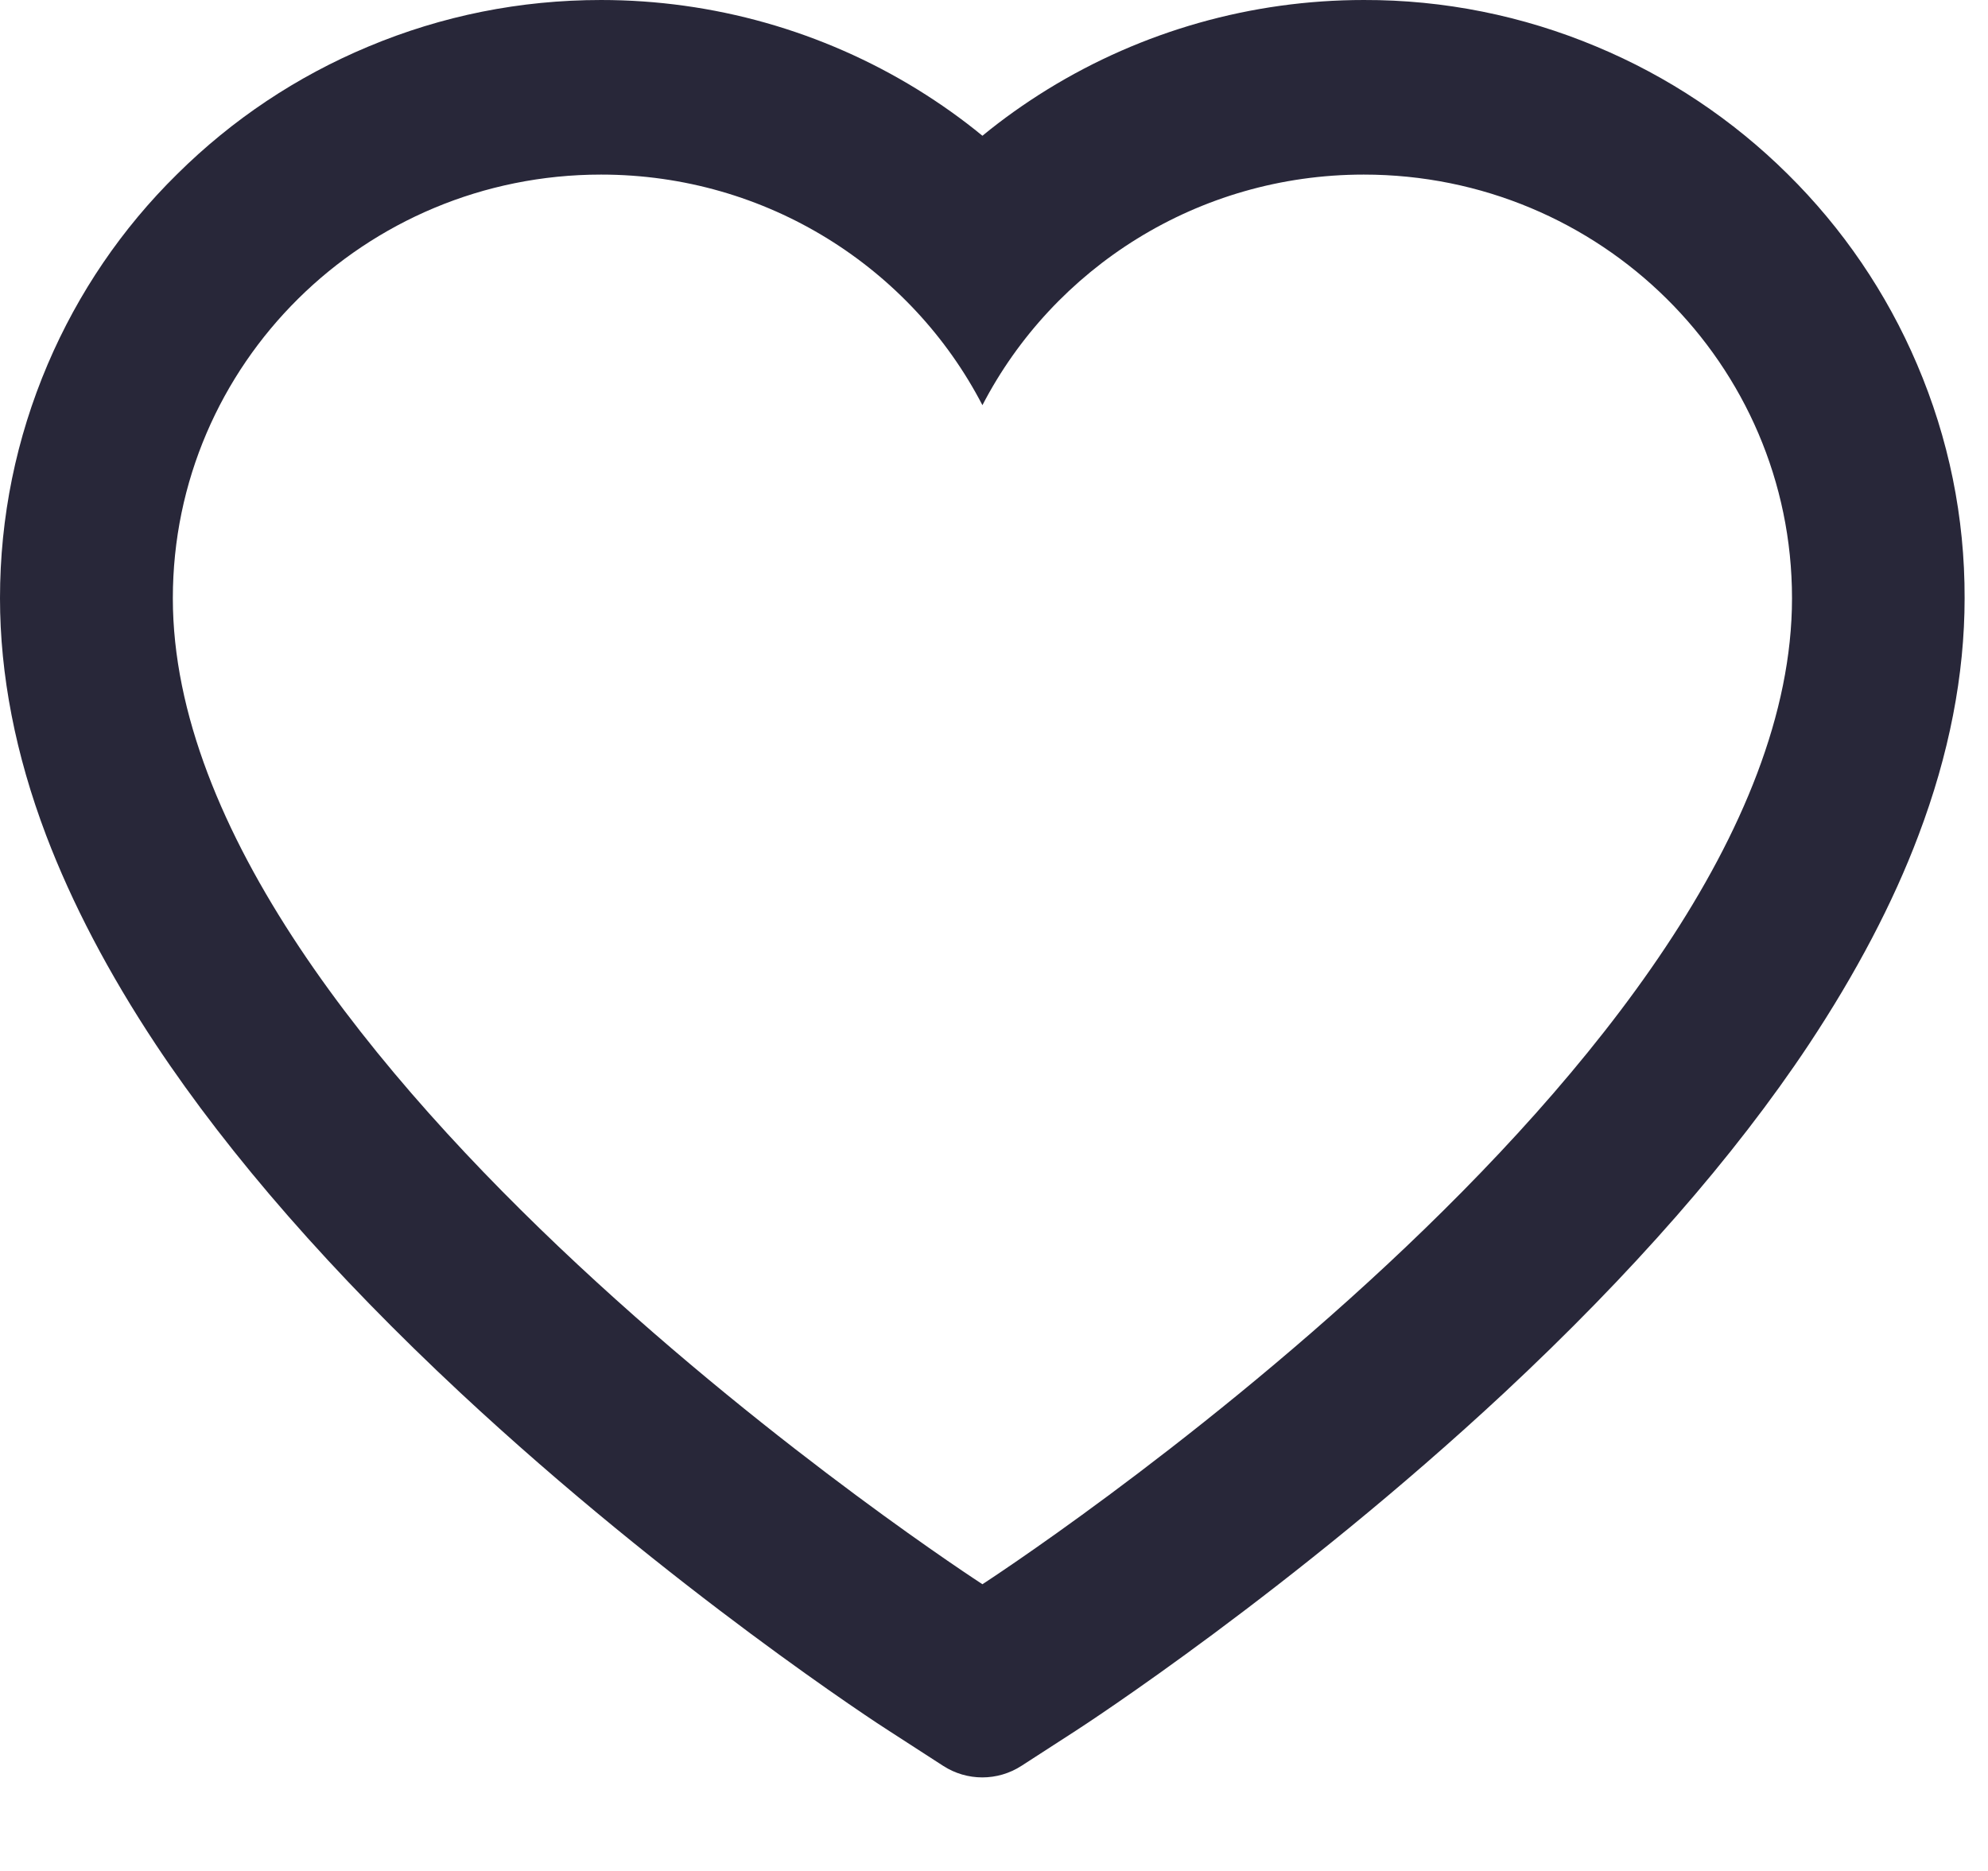
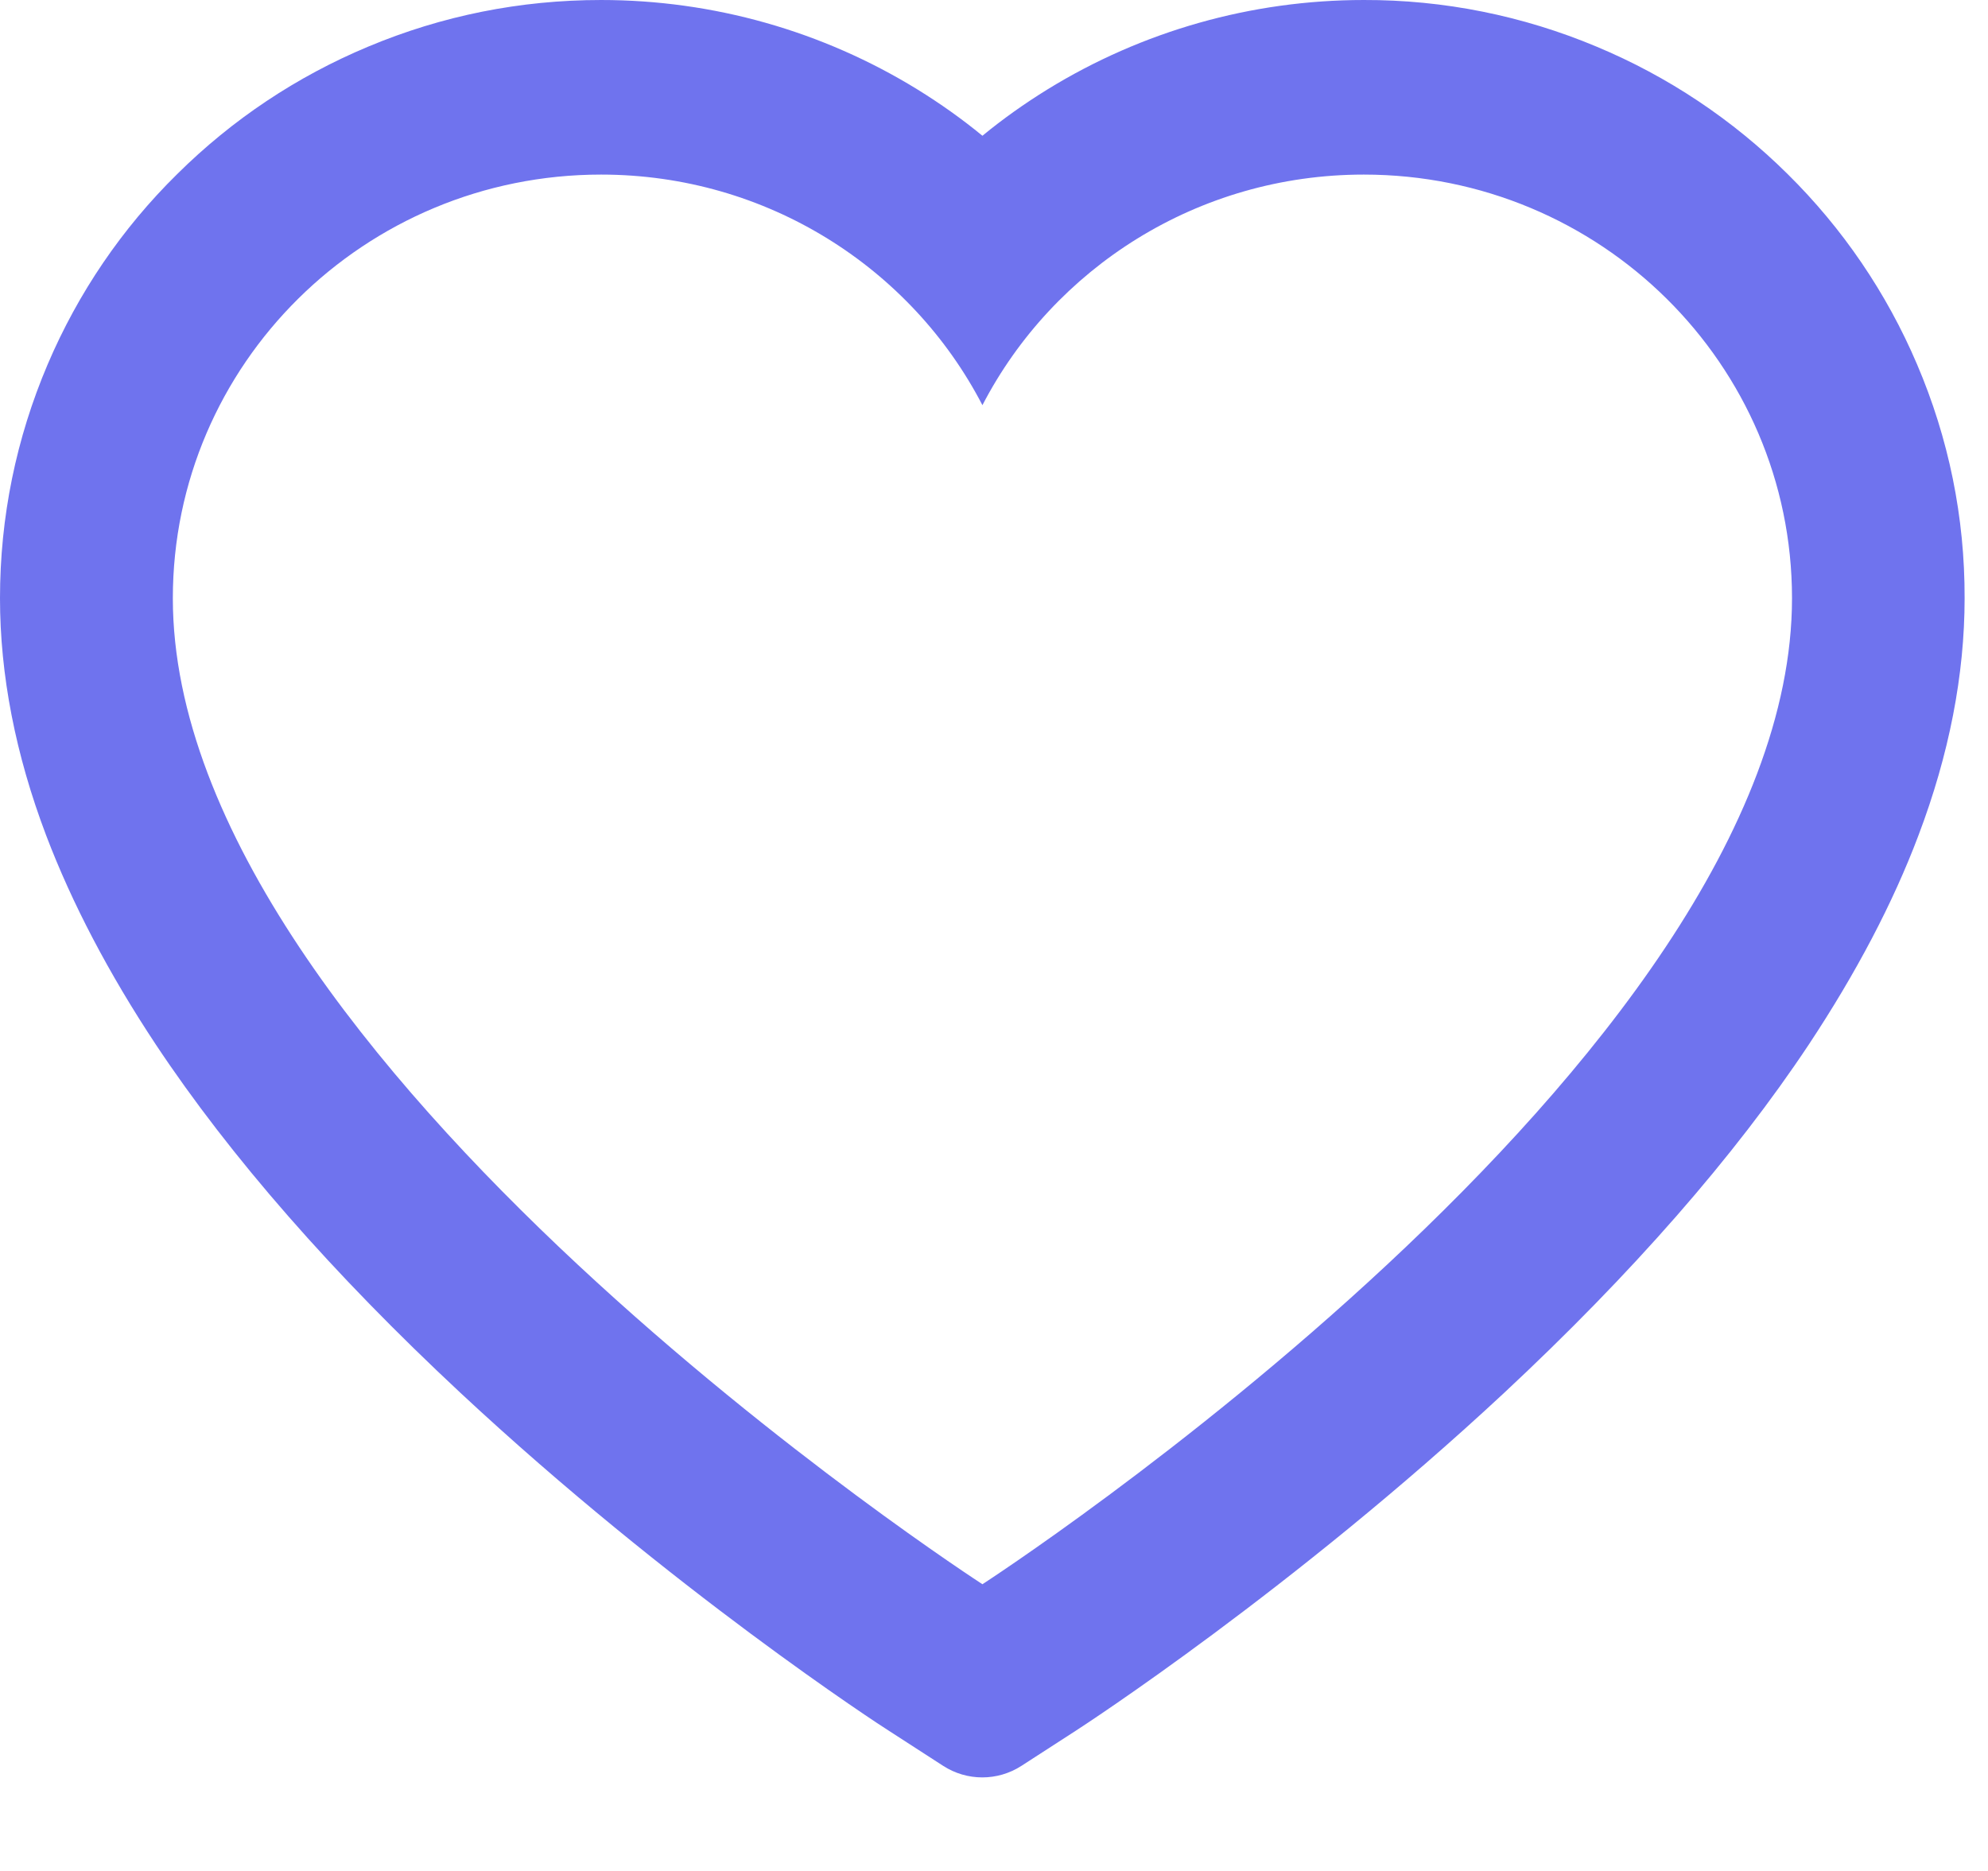
<svg xmlns="http://www.w3.org/2000/svg" width="17" height="16" viewBox="0 0 17 16" fill="none">
-   <path d="M16.393 3.115C16.133 2.505 15.757 1.953 15.287 1.489C14.817 1.023 14.262 0.653 13.653 0.399C13.022 0.134 12.345 -0.002 11.662 1.38048e-05C10.703 1.38048e-05 9.768 0.265 8.955 0.766C8.761 0.886 8.576 1.017 8.401 1.161C8.226 1.017 8.041 0.886 7.847 0.766C7.034 0.265 6.098 1.38048e-05 5.14 1.38048e-05C4.449 1.38048e-05 3.78 0.134 3.148 0.399C2.538 0.654 1.987 1.021 1.515 1.489C1.044 1.952 0.668 2.505 0.408 3.115C0.138 3.749 0 4.423 0 5.116C0 5.77 0.132 6.452 0.395 7.145C0.615 7.724 0.93 8.325 1.332 8.932C1.97 9.893 2.847 10.894 3.936 11.91C5.741 13.593 7.528 14.756 7.604 14.803L8.065 15.101C8.269 15.233 8.531 15.233 8.735 15.101L9.196 14.803C9.272 14.754 11.057 13.593 12.864 11.91C13.953 10.894 14.83 9.893 15.468 8.932C15.87 8.325 16.187 7.724 16.405 7.145C16.668 6.452 16.8 5.77 16.8 5.116C16.802 4.423 16.664 3.749 16.393 3.115ZM8.401 13.548C8.401 13.548 1.478 9.068 1.478 5.116C1.478 3.115 3.117 1.493 5.14 1.493C6.561 1.493 7.794 2.294 8.401 3.465C9.008 2.294 10.241 1.493 11.662 1.493C13.685 1.493 15.324 3.115 15.324 5.116C15.324 9.068 8.401 13.548 8.401 13.548Z" fill="#282739" />
+   <path d="M16.393 3.115C16.133 2.505 15.757 1.953 15.287 1.489C14.817 1.023 14.262 0.653 13.653 0.399C13.022 0.134 12.345 -0.002 11.662 1.38048e-05C10.703 1.38048e-05 9.768 0.265 8.955 0.766C8.761 0.886 8.576 1.017 8.401 1.161C8.226 1.017 8.041 0.886 7.847 0.766C7.034 0.265 6.098 1.38048e-05 5.14 1.38048e-05C4.449 1.38048e-05 3.78 0.134 3.148 0.399C2.538 0.654 1.987 1.021 1.515 1.489C1.044 1.952 0.668 2.505 0.408 3.115C0.138 3.749 0 4.423 0 5.116C0 5.77 0.132 6.452 0.395 7.145C0.615 7.724 0.93 8.325 1.332 8.932C1.97 9.893 2.847 10.894 3.936 11.91C5.741 13.593 7.528 14.756 7.604 14.803L8.065 15.101C8.269 15.233 8.531 15.233 8.735 15.101L9.196 14.803C9.272 14.754 11.057 13.593 12.864 11.91C13.953 10.894 14.83 9.893 15.468 8.932C15.87 8.325 16.187 7.724 16.405 7.145C16.668 6.452 16.8 5.77 16.8 5.116C16.802 4.423 16.664 3.749 16.393 3.115ZM8.401 13.548C8.401 13.548 1.478 9.068 1.478 5.116C1.478 3.115 3.117 1.493 5.14 1.493C6.561 1.493 7.794 2.294 8.401 3.465C9.008 2.294 10.241 1.493 11.662 1.493C13.685 1.493 15.324 3.115 15.324 5.116C15.324 9.068 8.401 13.548 8.401 13.548Z" fill="#6F73EE" />
</svg>
